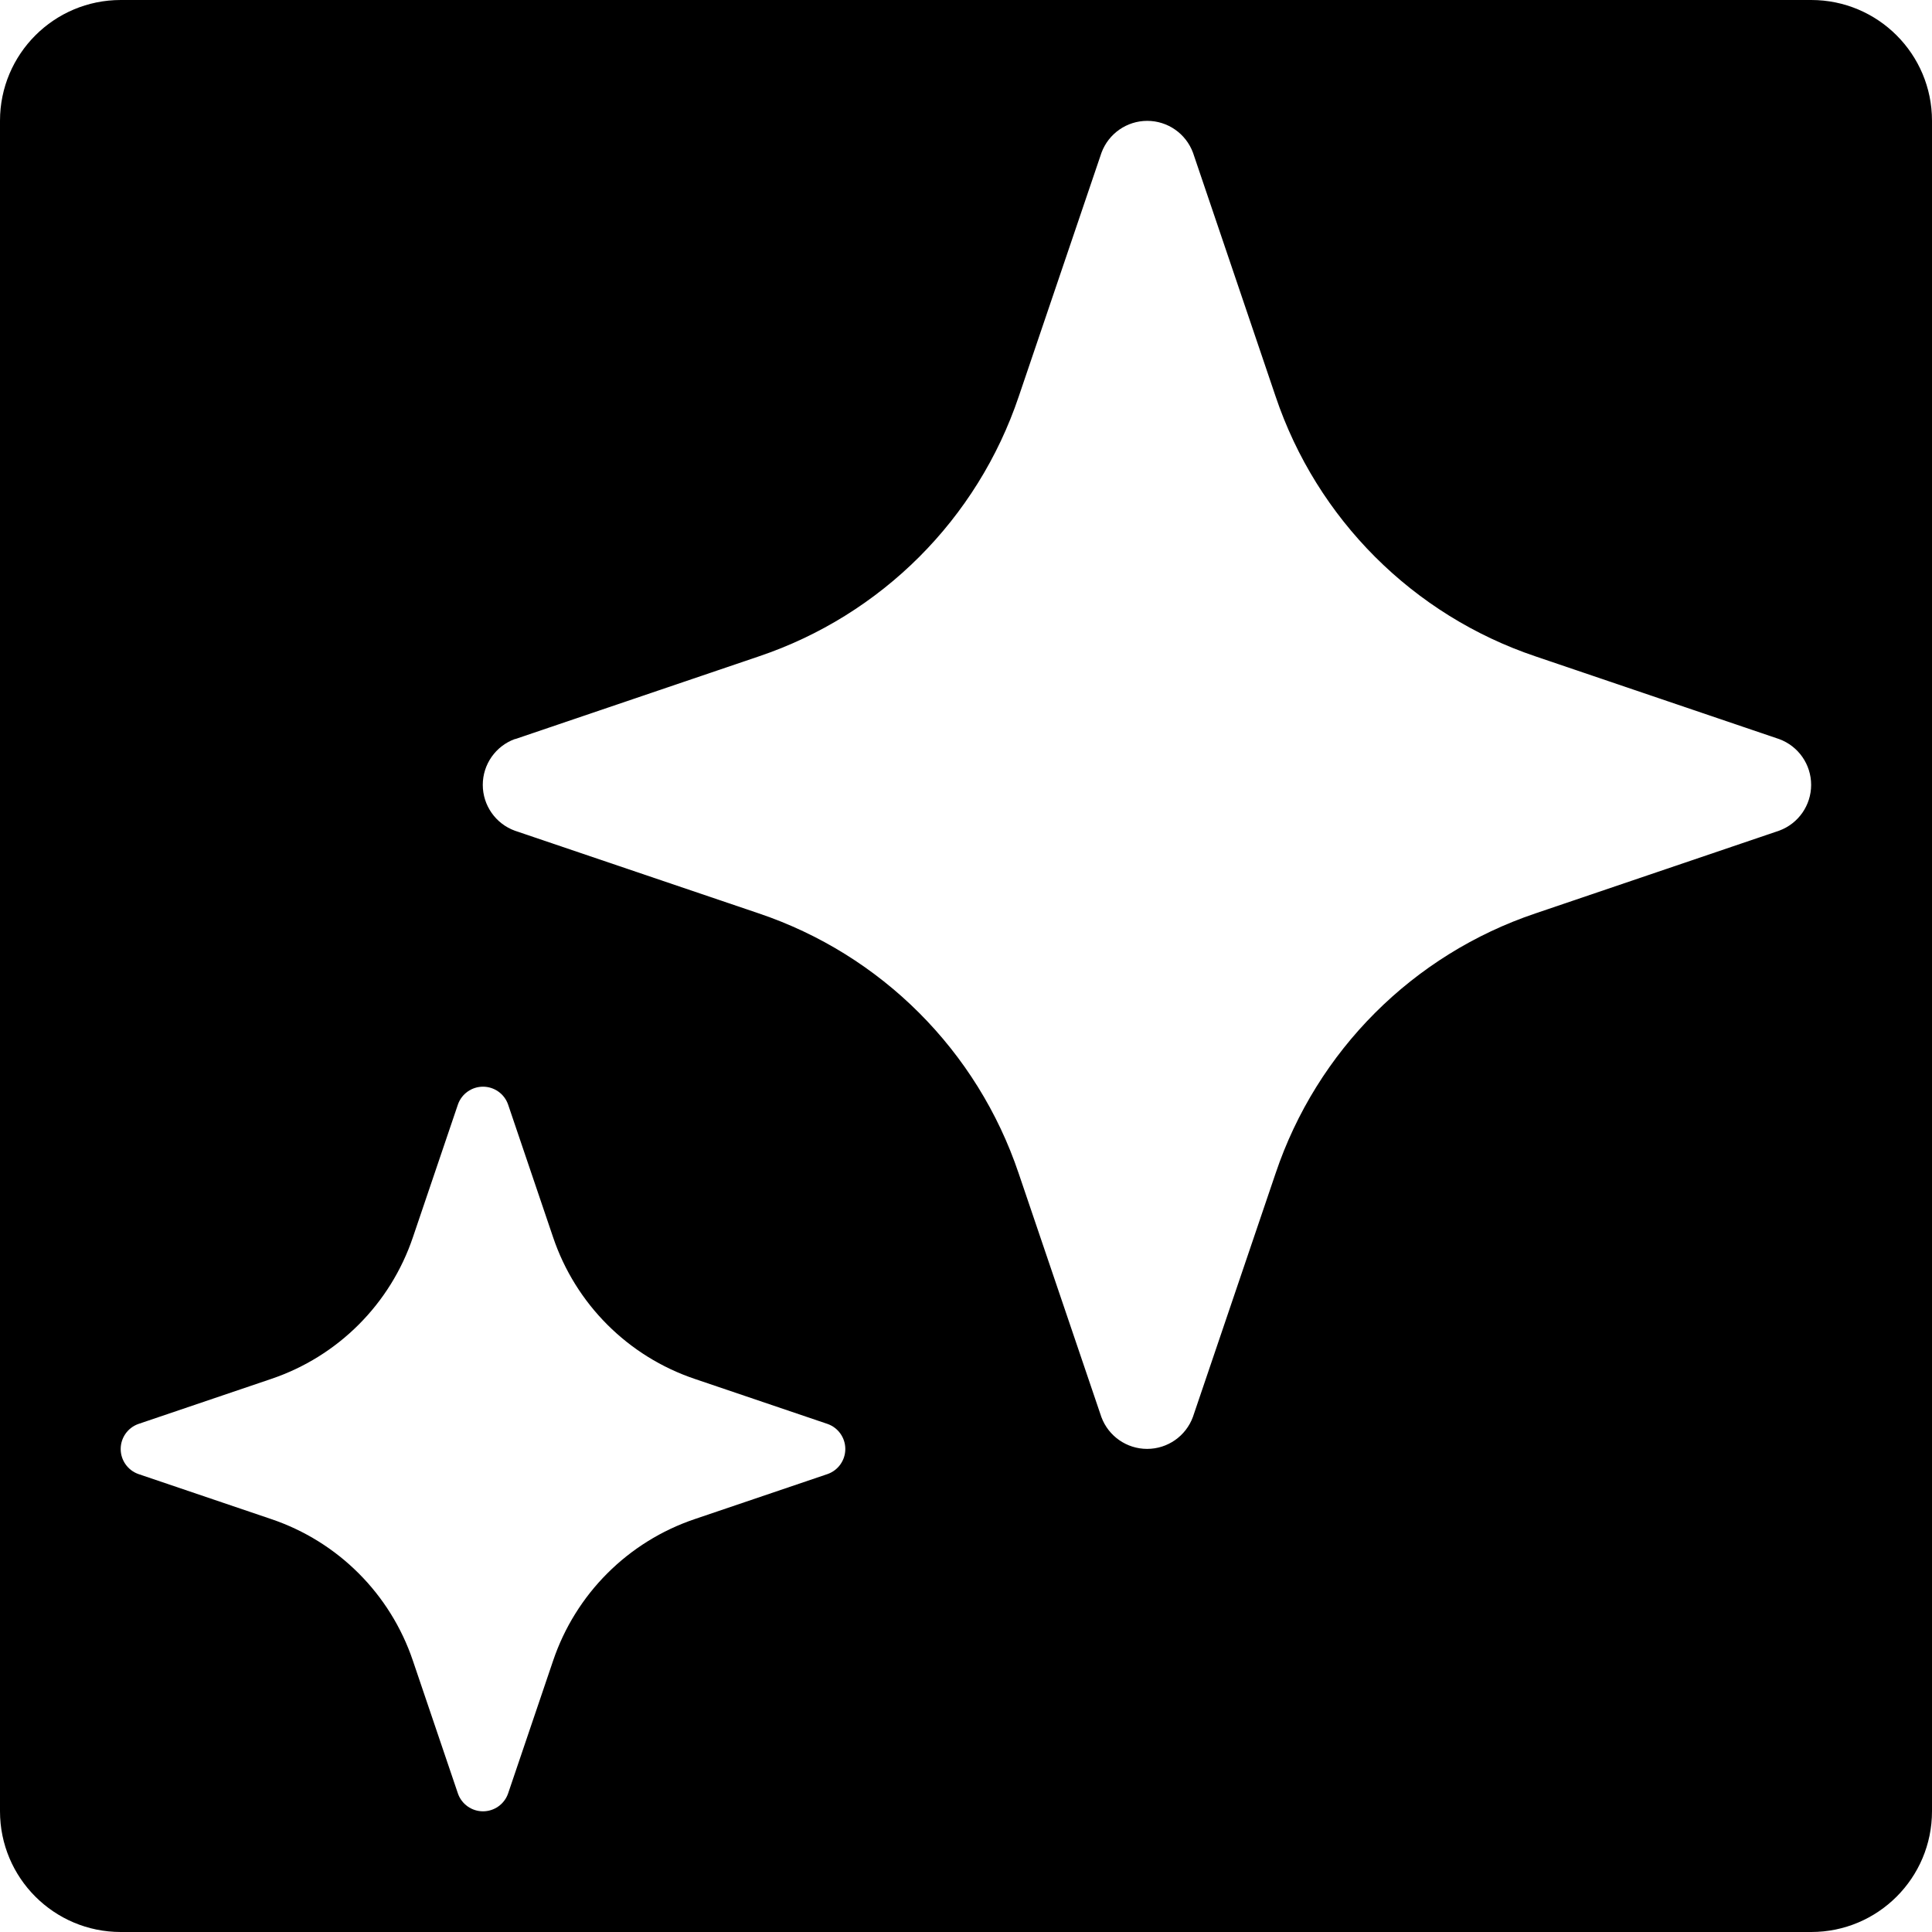
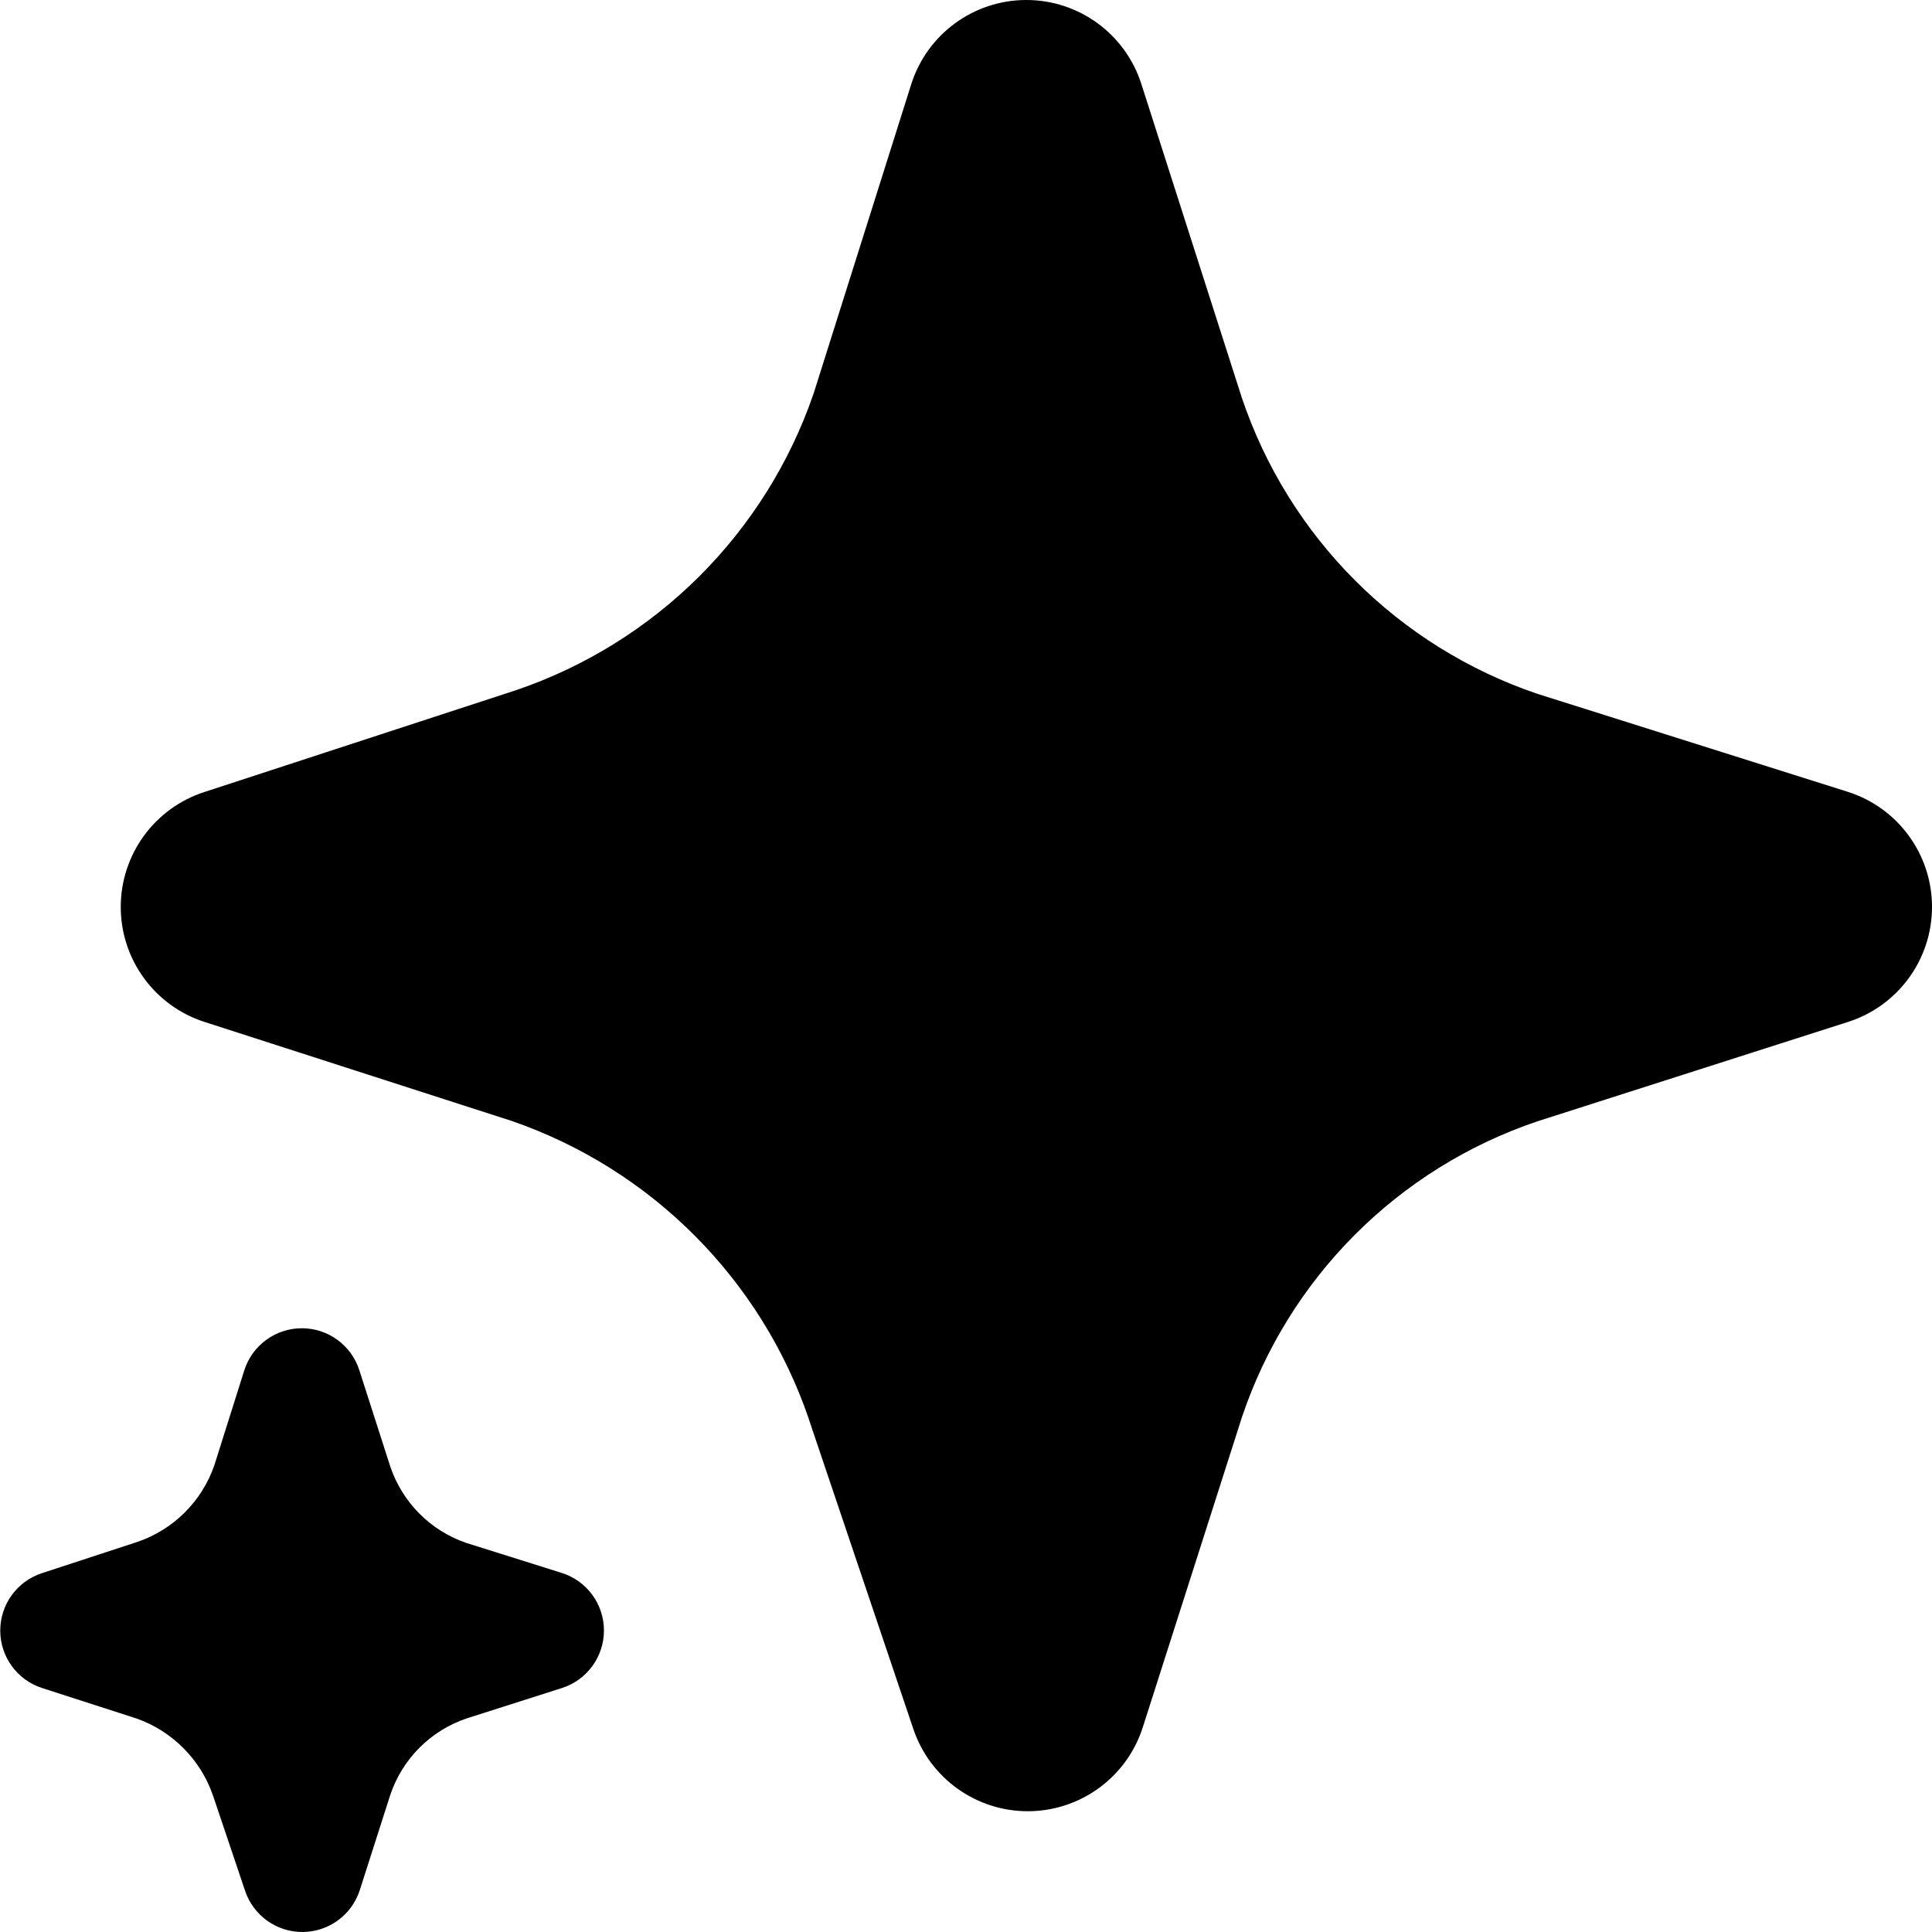
<svg xmlns="http://www.w3.org/2000/svg" width="16" height="16" focusable="false" viewBox="0 0 16 16">
-   <path fill="currentColor" d="M0 1a1 1 0 0 1 1-1h14a1 1 0 0 1 1 1v14a1 1 0 0 1-1 1H1a1 1 0 0 1-1-1V1Zm4.265 5.12a.404.404 0 0 0 0 .76l2.018.684a3.425 3.425 0 0 1 2.153 2.153l.685 2.018a.404.404 0 0 0 .758 0l.685-2.018a3.423 3.423 0 0 1 2.153-2.153l2.018-.685a.404.404 0 0 0 0-.758l-2.018-.685a3.424 3.424 0 0 1-2.153-2.153L9.88 1.265a.404.404 0 0 0-.758 0l-.685 2.018a3.425 3.425 0 0 1-2.153 2.153l-2.018.685Zm-2.02 5.3-1.1.373a.22.22 0 0 0 0 .414l1.1.373a1.868 1.868 0 0 1 1.175 1.175l.373 1.1a.22.22 0 0 0 .414 0l.373-1.1a1.869 1.869 0 0 1 1.175-1.175l1.1-.373a.22.22 0 0 0 0-.414l-1.1-.373a1.868 1.868 0 0 1-1.175-1.175l-.373-1.1a.22.22 0 0 0-.414 0l-.373 1.1a1.869 1.869 0 0 1-1.175 1.175Z" />
+   <path fill="currentColor" d="M2.499 11a.5.5 0 0 1 .477.348l.256.797a1.01 1.01 0 0 0 .63.633l.789.248a.5.5 0 0 1 .001.954l-.79.252a1.007 1.007 0 0 0-.63.633l-.252.787a.5.5 0 0 1-.95.008l-.266-.79a1.034 1.034 0 0 0-.636-.639l-.781-.252a.5.5 0 0 1-.002-.95l.794-.26a1.023 1.023 0 0 0 .636-.634l.248-.786A.5.5 0 0 1 2.5 11ZM1 7.513a1 1 0 0 1 .69-.953l2.583-.844a3.95 3.95 0 0 0 2.465-2.457l.808-2.56A1 1 0 0 1 9.452.695l.832 2.598a3.906 3.906 0 0 0 2.448 2.453l2.569.811a1 1 0 0 1 .004 1.906l-2.572.823a3.896 3.896 0 0 0-2.449 2.454l-.82 2.565a1 1 0 0 1-1.9.014l-.866-2.567v-.002A3.971 3.971 0 0 0 4.24 9.284l-2.547-.821A1 1 0 0 1 1 7.513Z" />
</svg>
